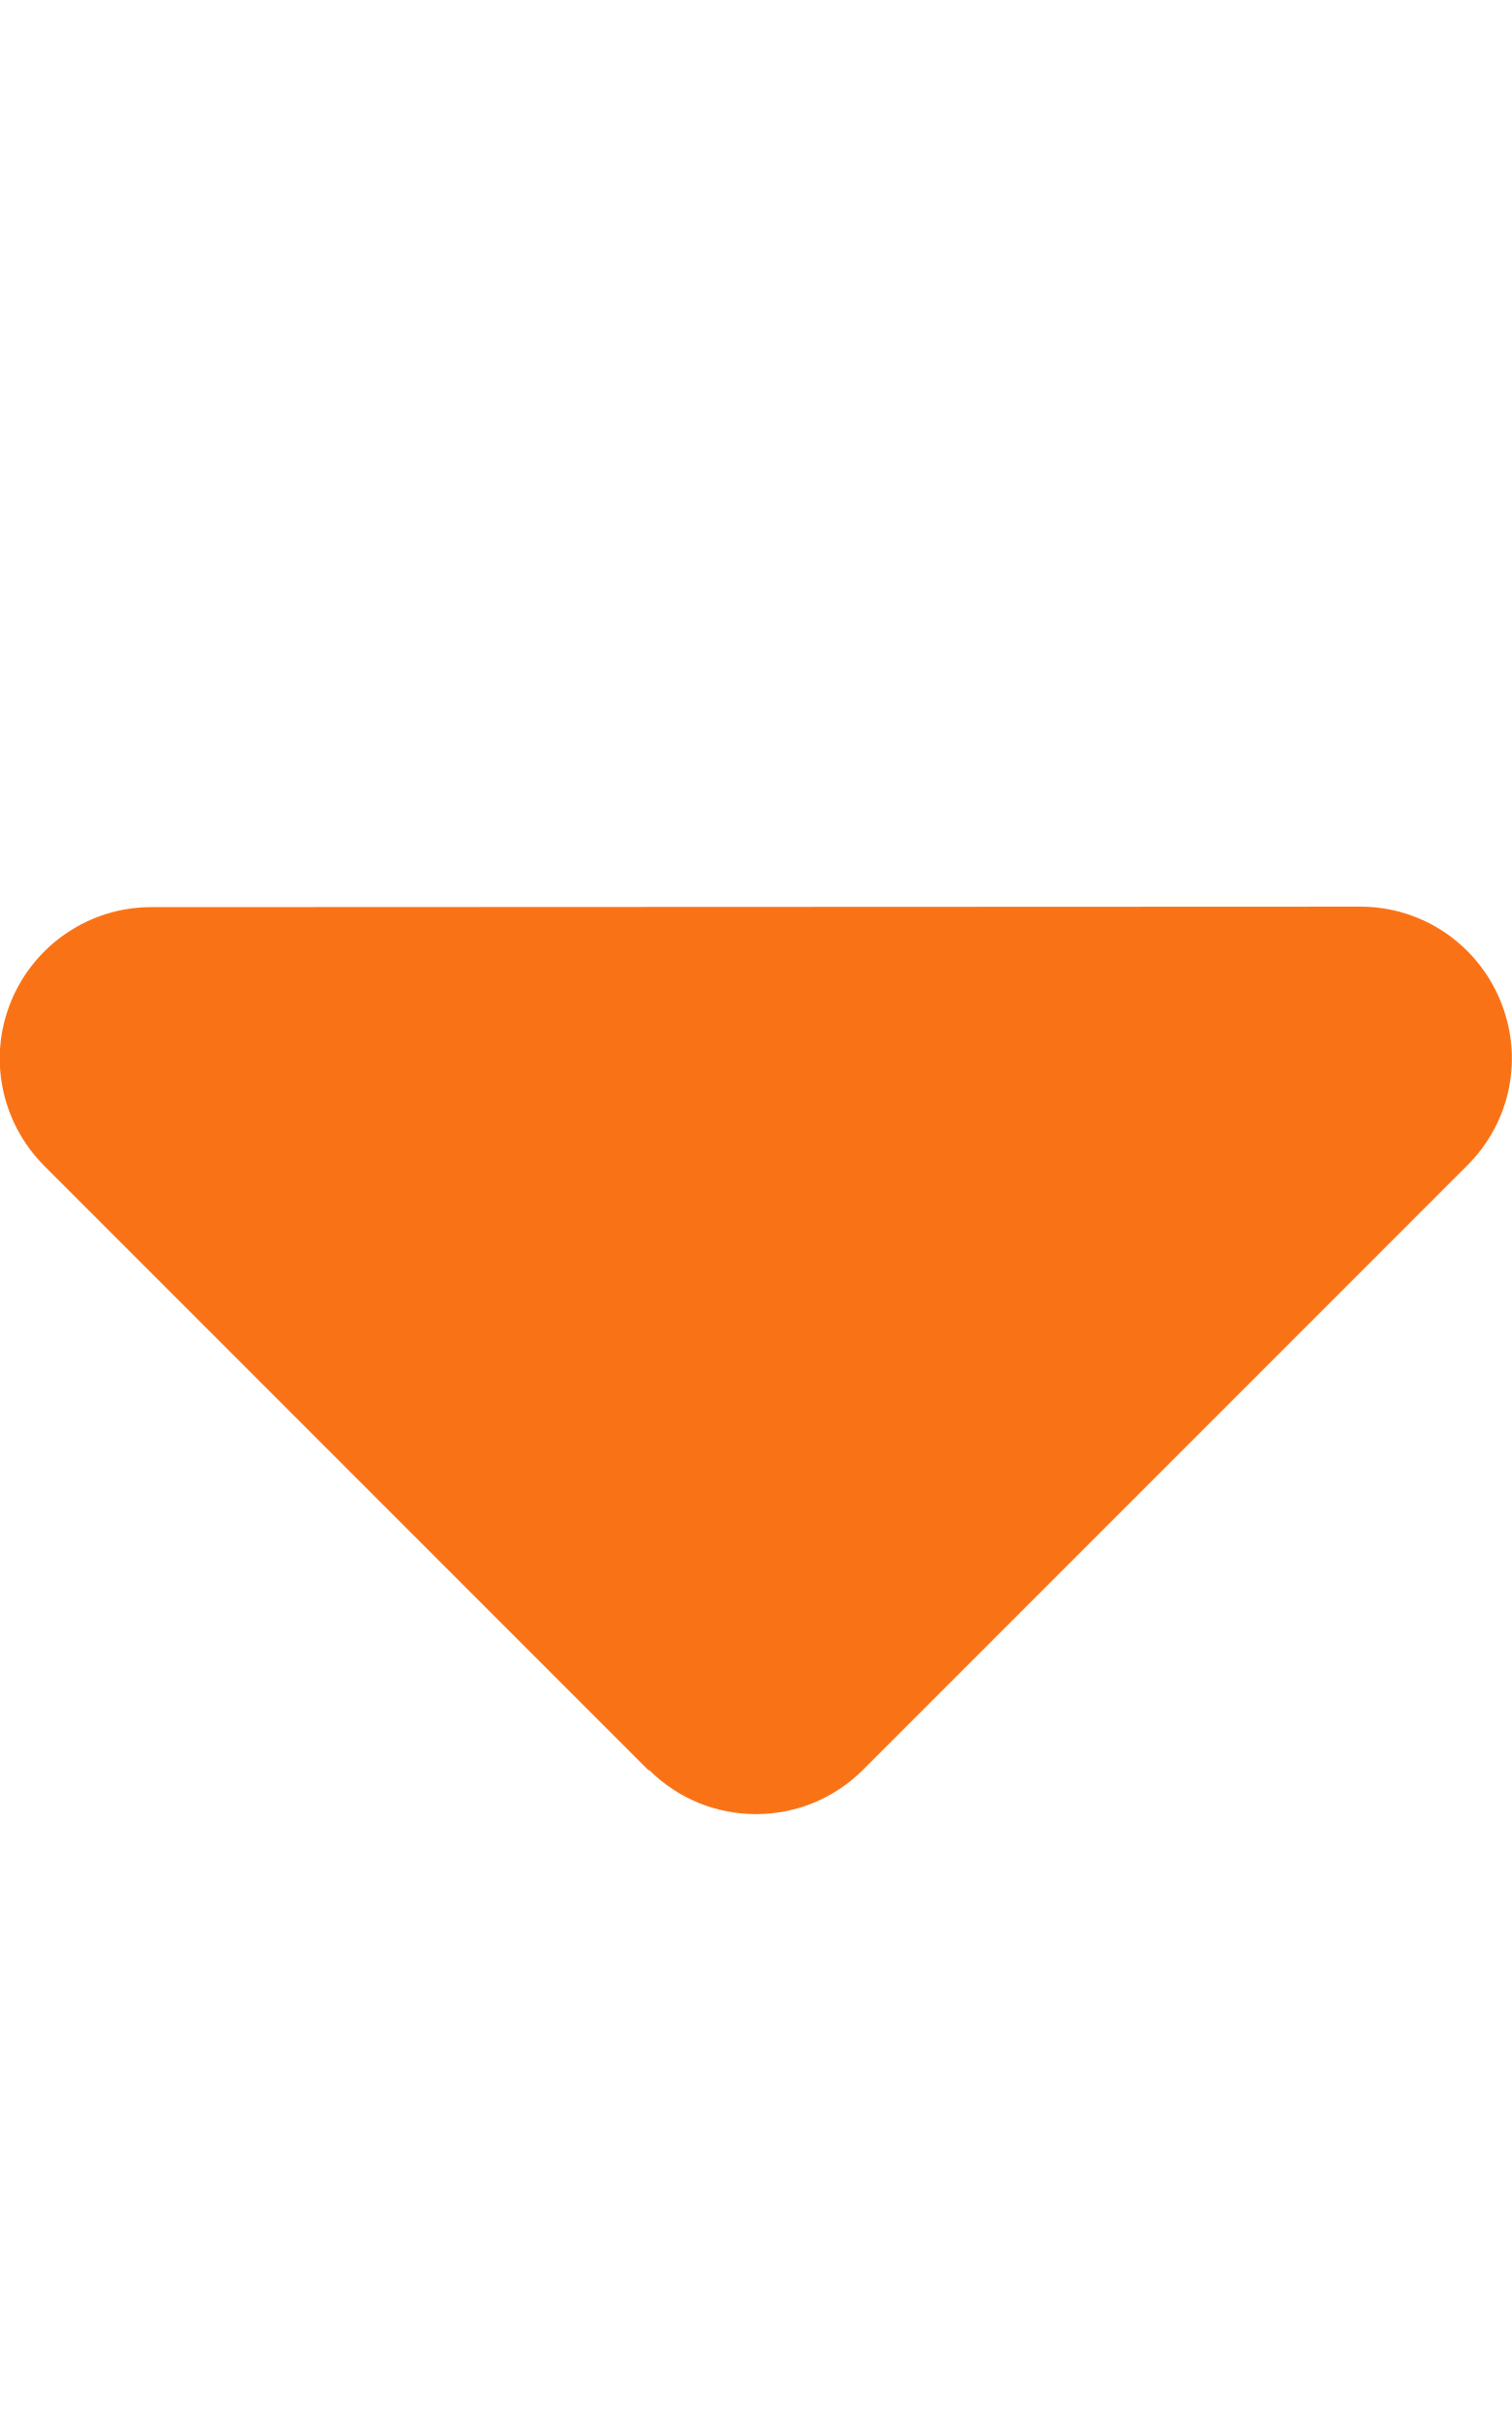
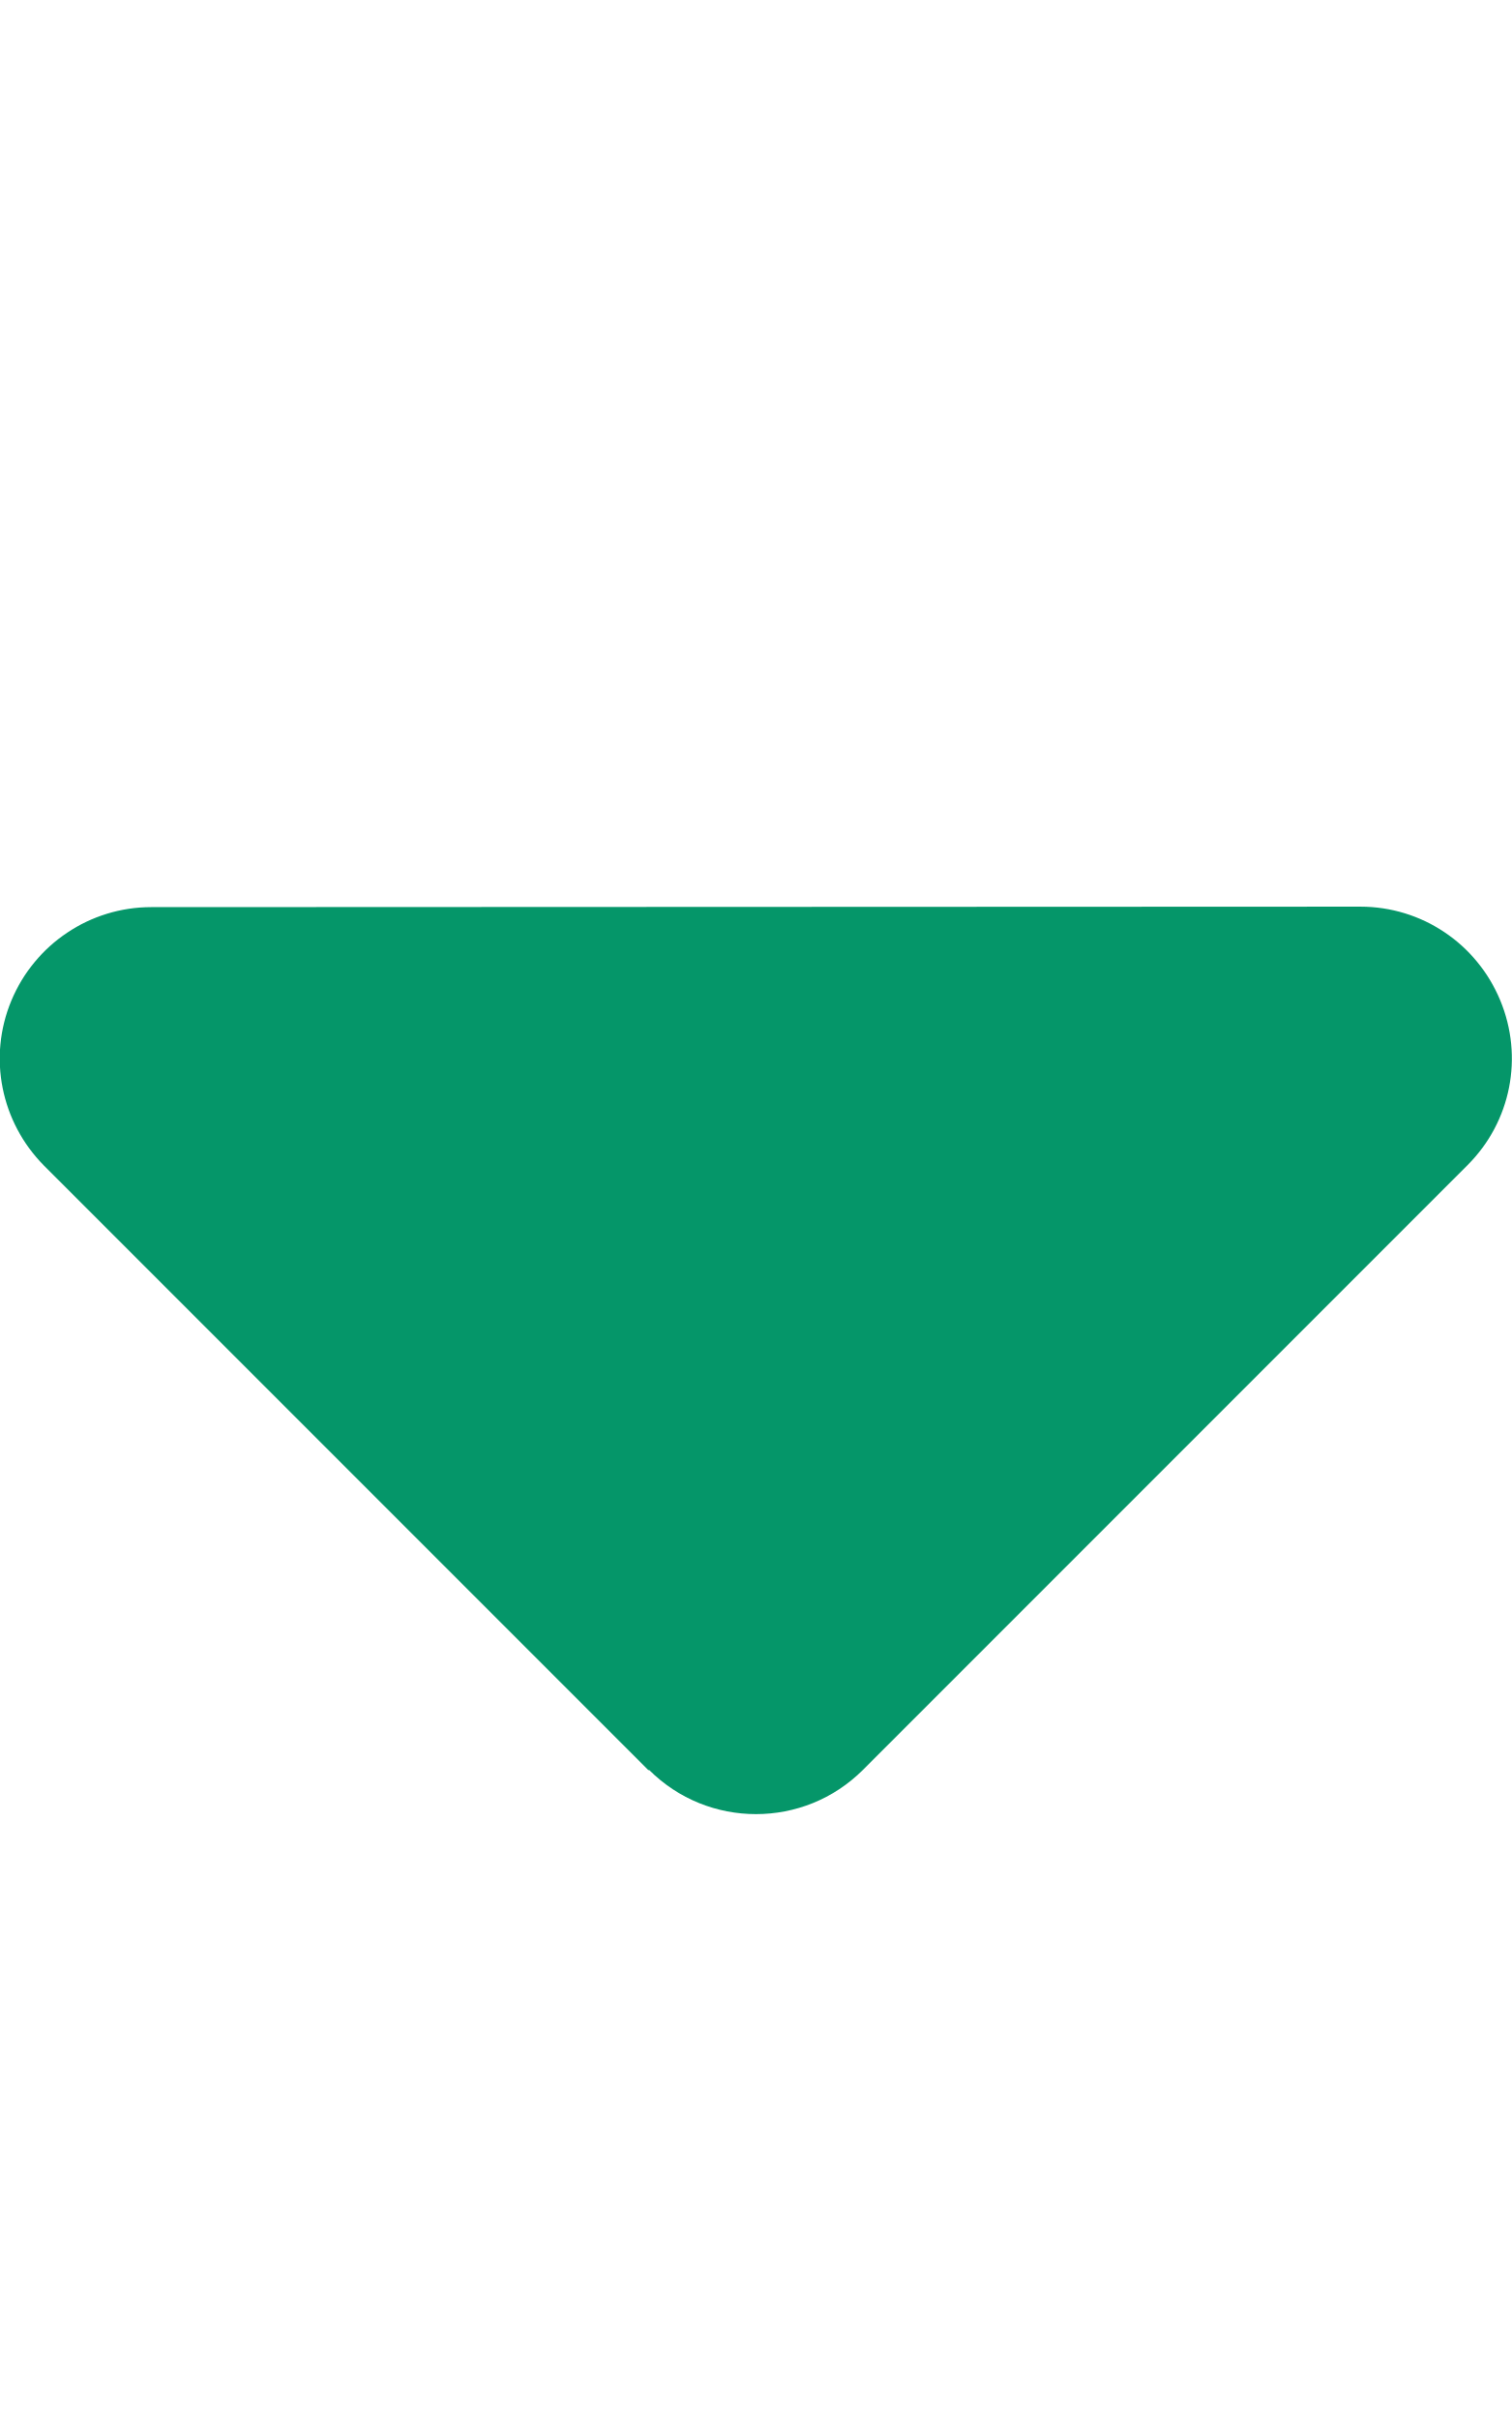
<svg xmlns="http://www.w3.org/2000/svg" viewBox="0 0 320 512">
-   <path fill="rgb(249 115 22)" d="M137.4 374.6c12.5 12.5 32.8 12.5 45.3 0l128-128c9.2-9.2 11.9-22.9 6.9-34.9s-16.6-19.8-29.6-19.8L32 192c-12.9 0-24.6 7.8-29.6 19.8s-2.2 25.7 6.9 34.9l128 128z" />
+   <path fill="rgb(5 150 105)" d="M137.4 374.6c12.5 12.5 32.8 12.5 45.3 0l128-128c9.2-9.2 11.9-22.9 6.9-34.9s-16.6-19.8-29.6-19.8L32 192c-12.9 0-24.6 7.8-29.6 19.8s-2.2 25.7 6.9 34.9l128 128z" />
</svg>
